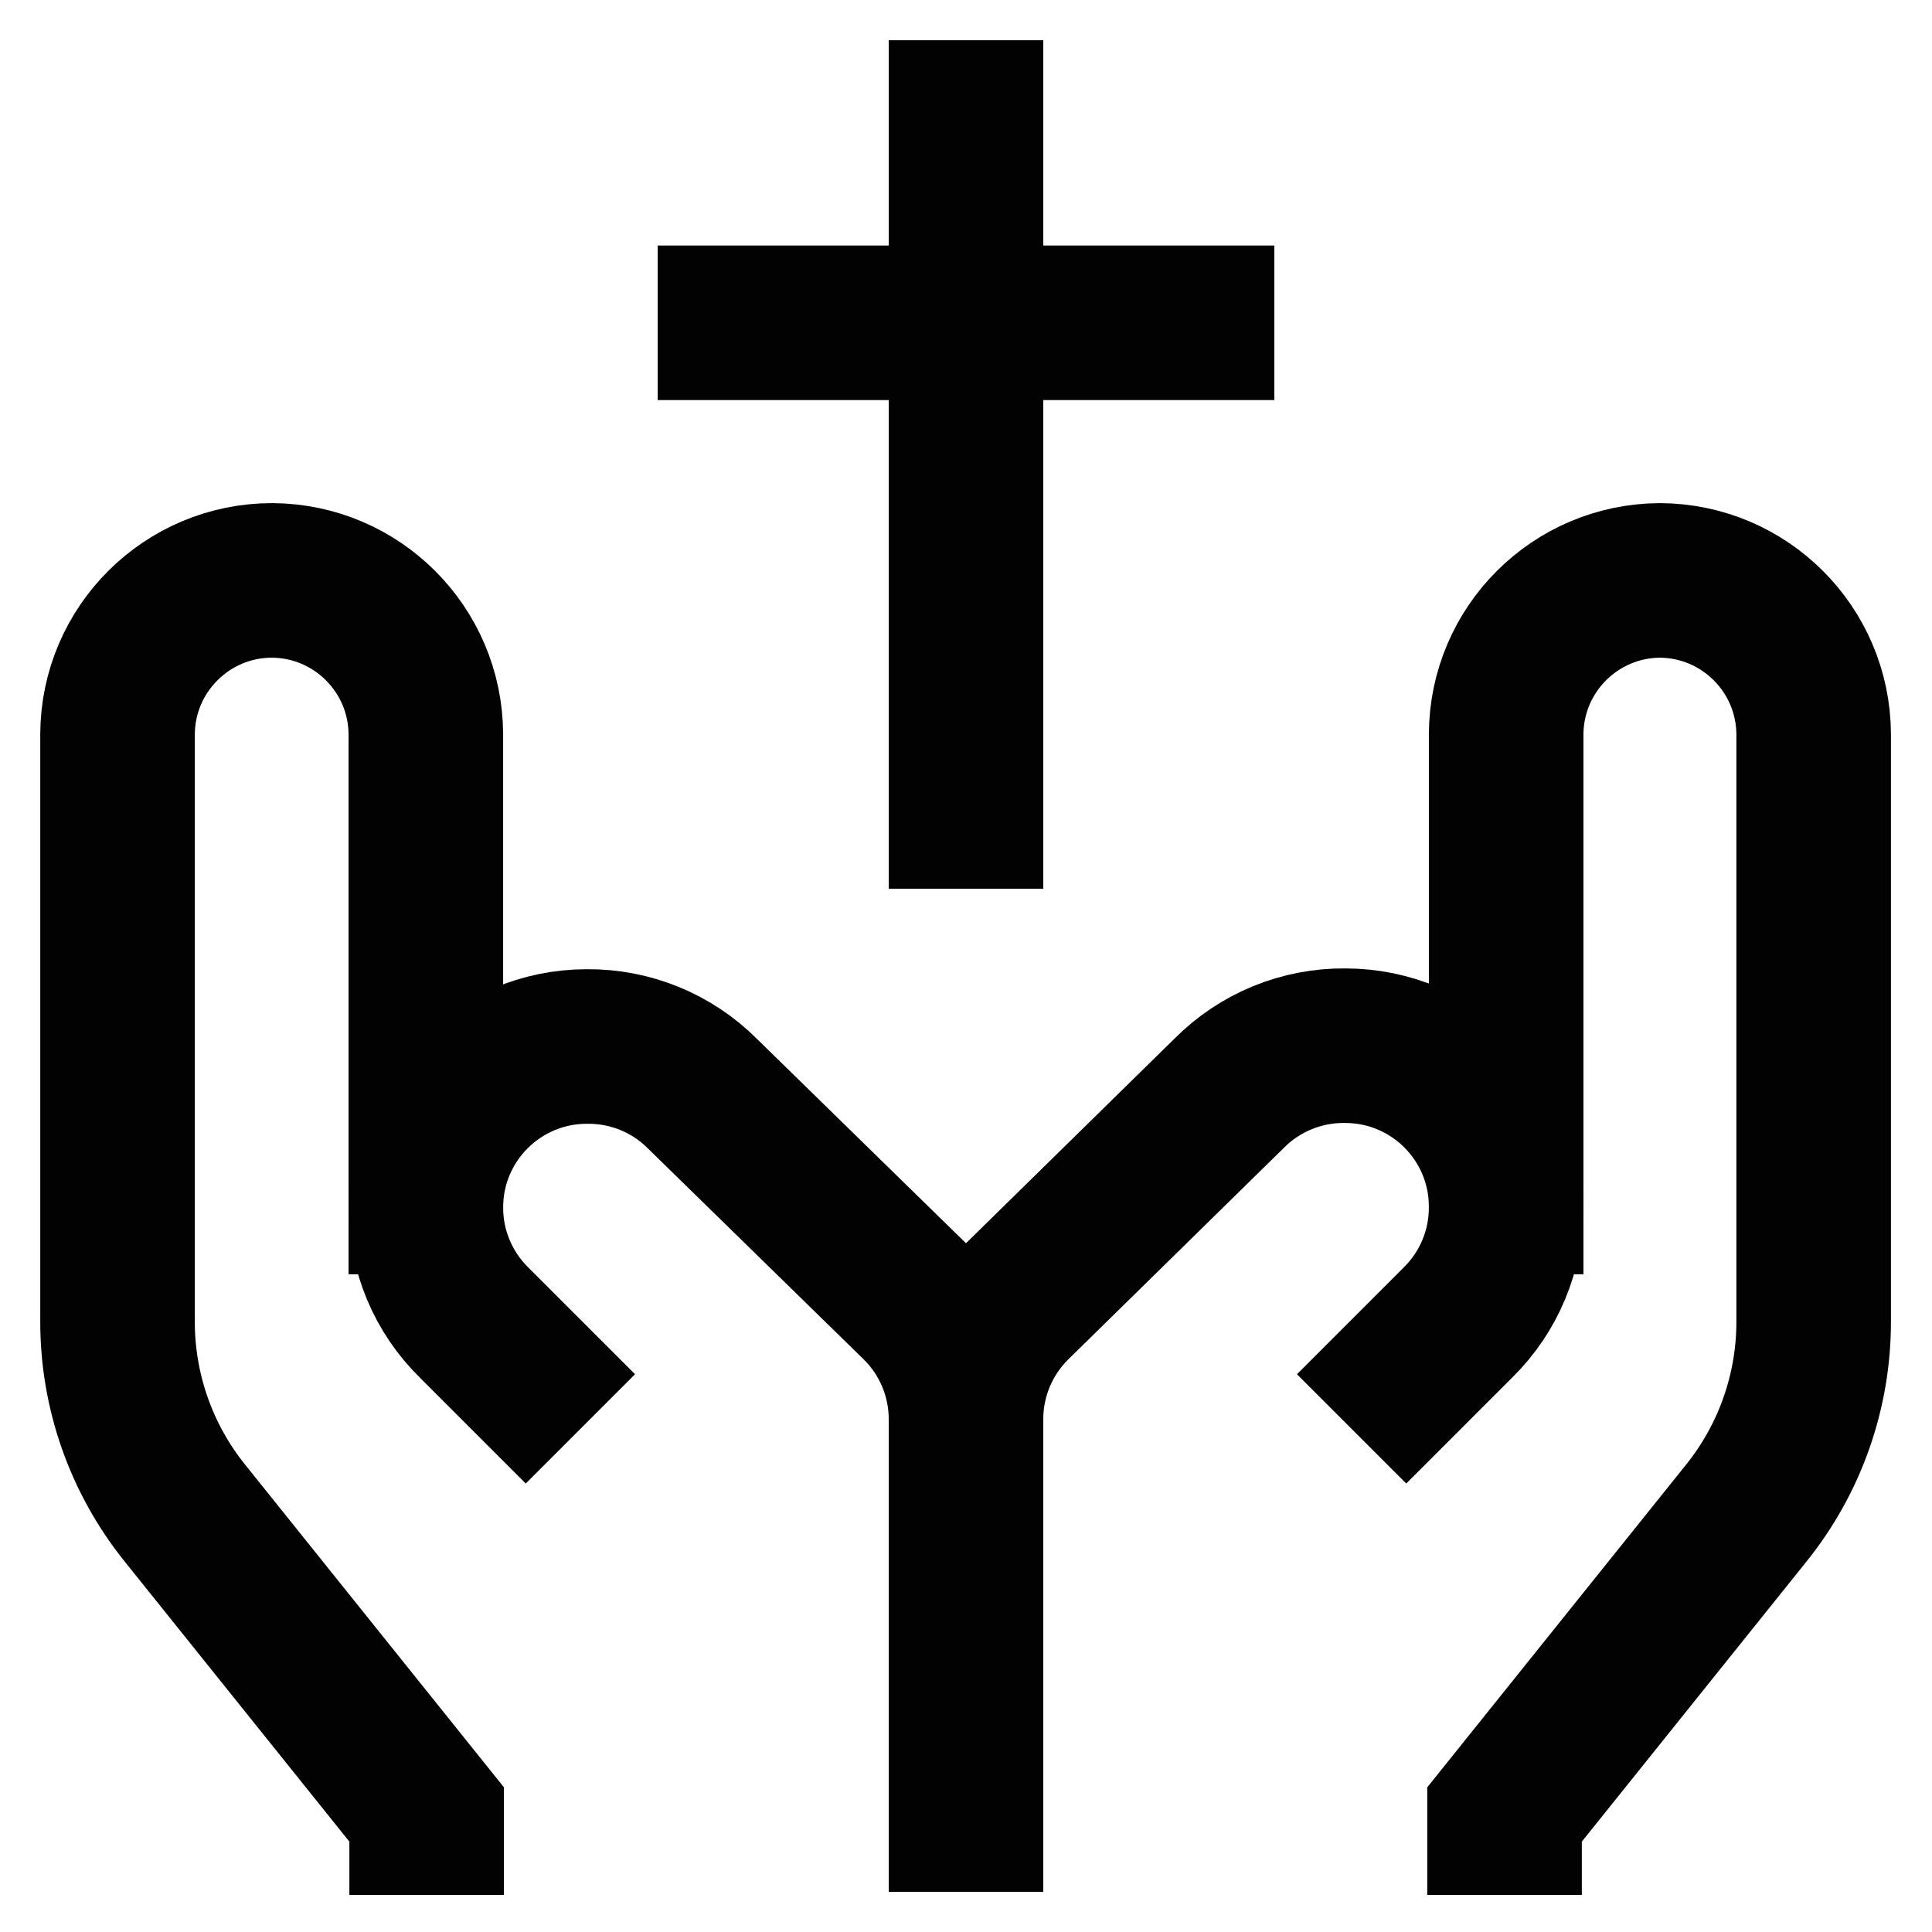
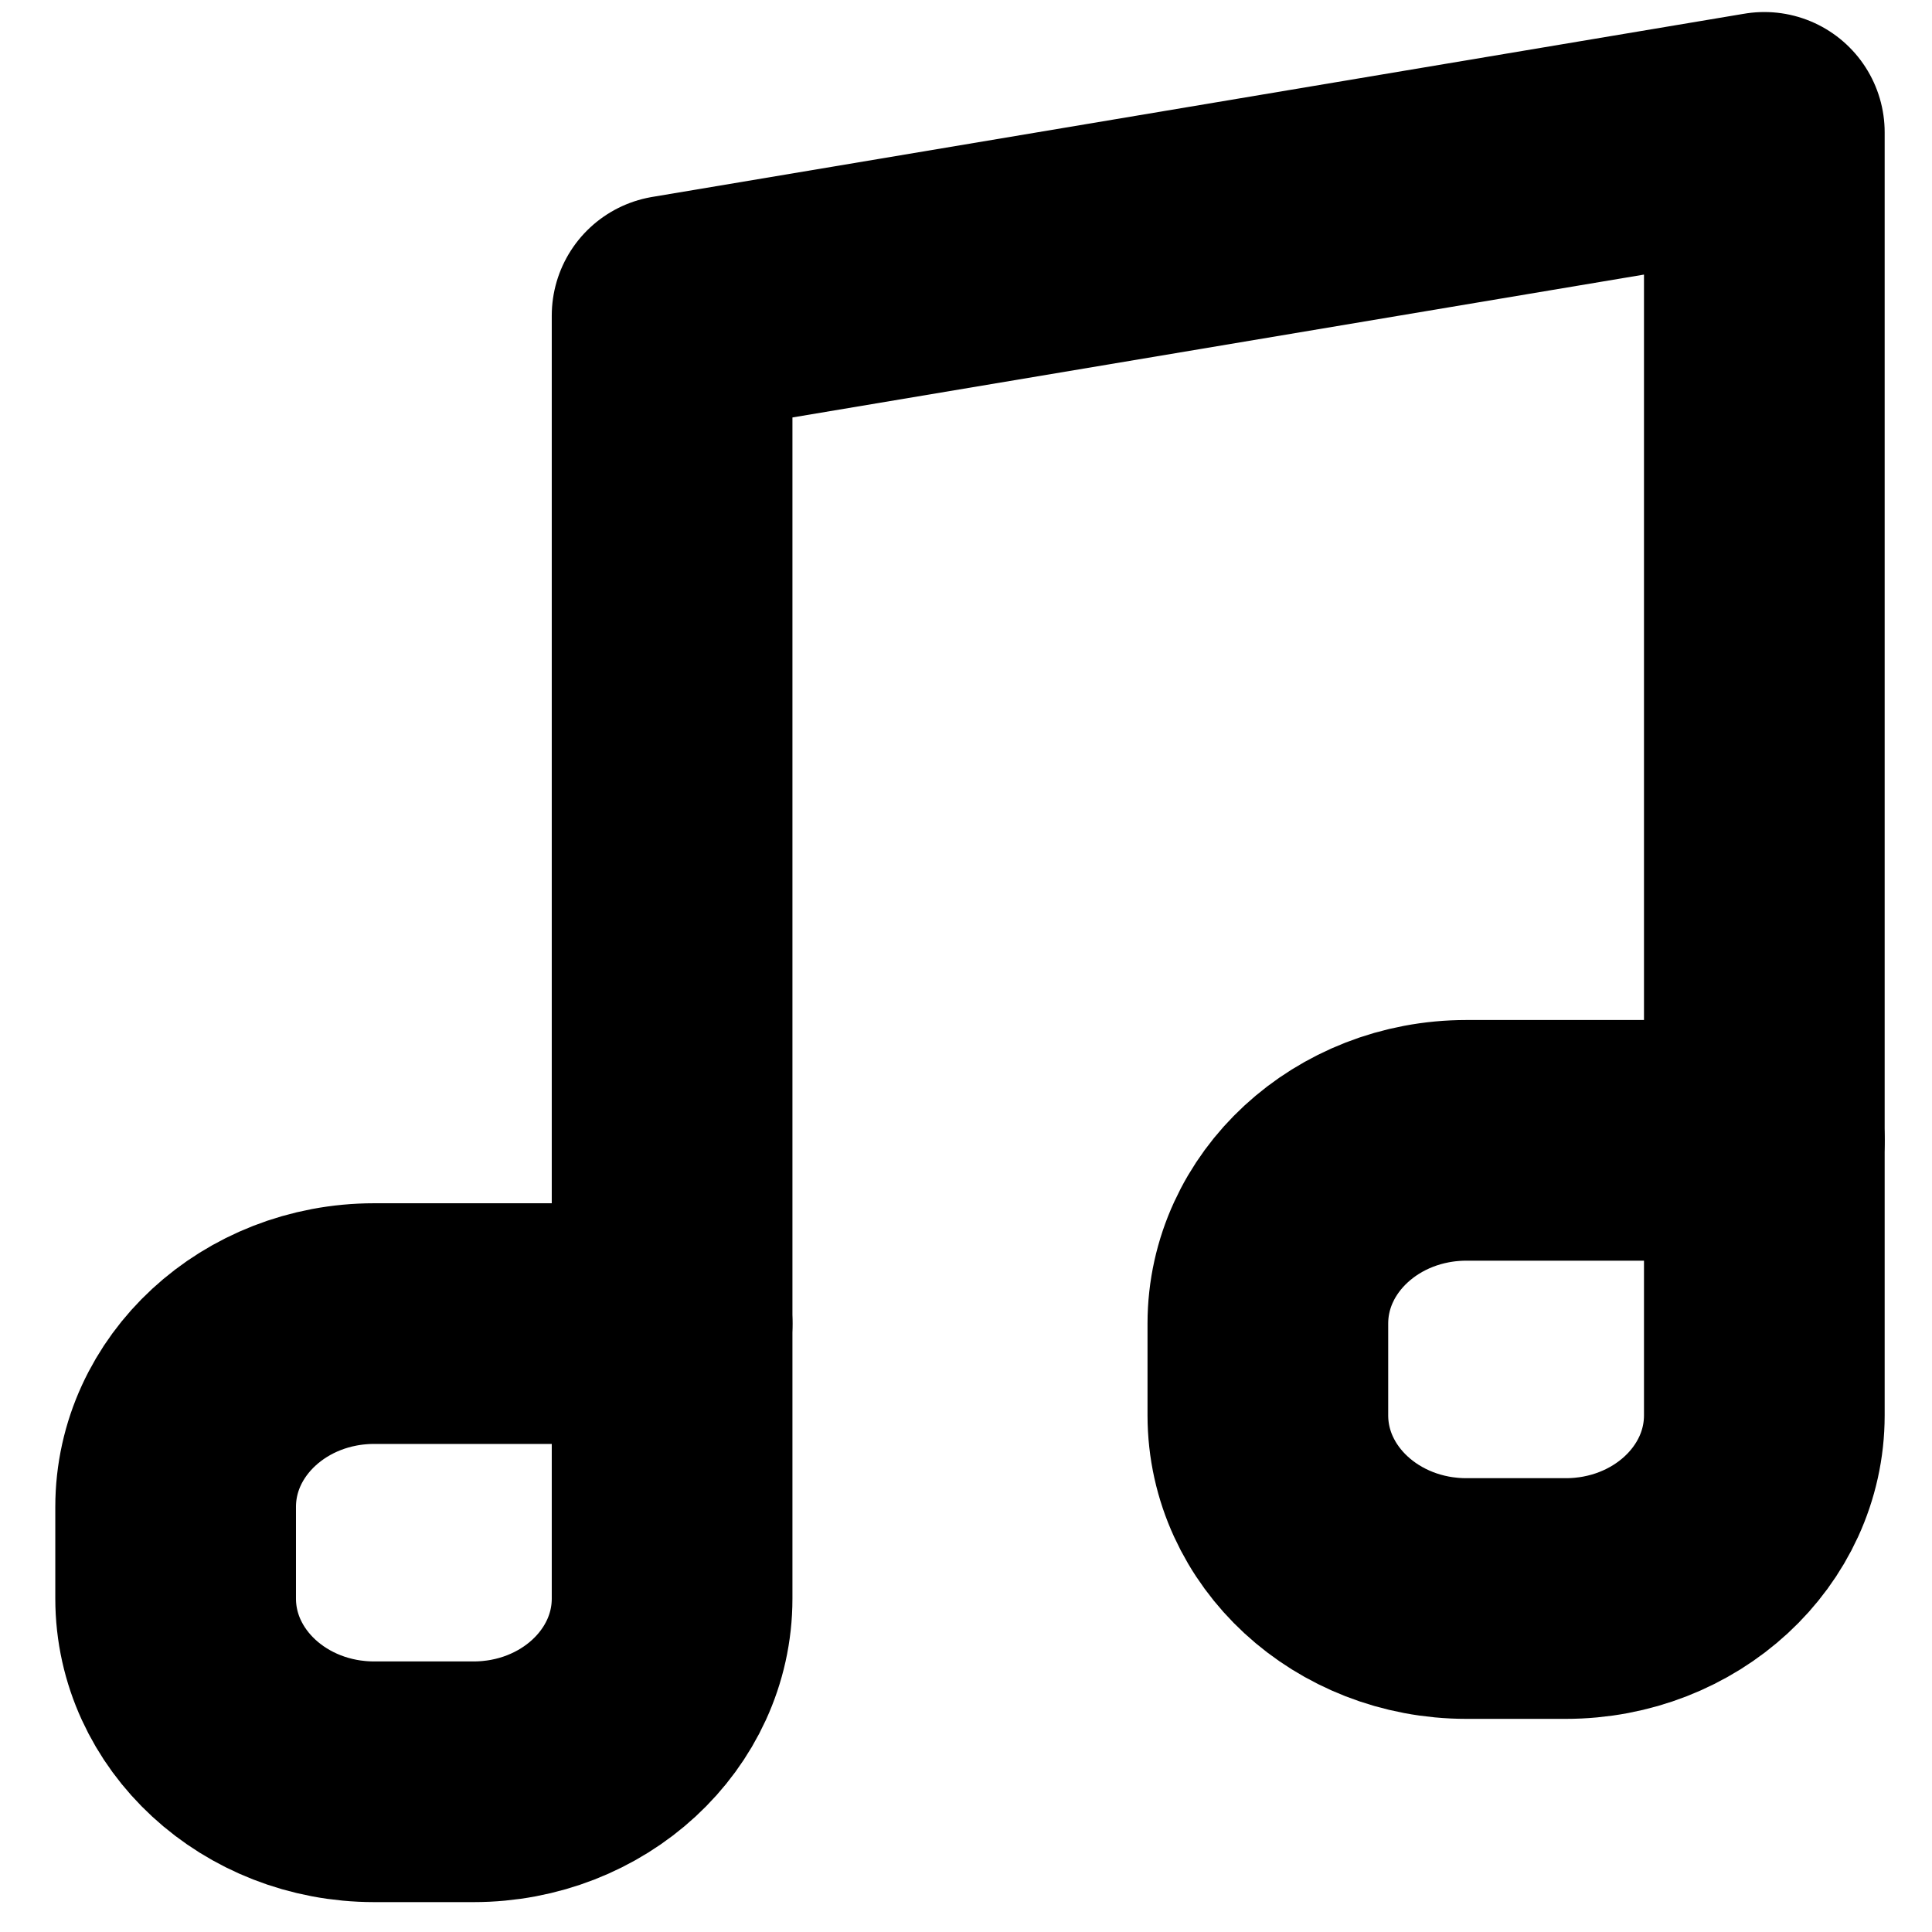
- <svg xmlns="http://www.w3.org/2000/svg" viewBox="0 0 24 24" id="Layer_1" data-name="Layer 1" fill="#000000">
-   <g id="SVGRepo_bgCarrier" stroke-width="0" />
-   <g id="SVGRepo_tracerCarrier" stroke-linecap="round" stroke-linejoin="round" />
-   <g id="SVGRepo_iconCarrier">
-     <defs>
-       <style>.cls-1{fill:none;stroke:#020202;stroke-miterlimit:10;stroke-width:1.92px;}</style>
-     </defs>
-     <path class="cls-1" d="M5.29,15.83V9.12A1.92,1.92,0,0,0,3.38,7.21h0A1.92,1.92,0,0,0,1.46,9.12v7.29A3.79,3.79,0,0,0,2.3,18.8l3,3.74v1" />
-     <path class="cls-1" d="M7.21,17.75,5.89,16.43A2,2,0,0,1,5.29,15h0a2,2,0,0,1,2-2h0a2,2,0,0,1,1.44.59L11.4,16.2a2,2,0,0,1,.6,1.43V23.5" />
-     <path class="cls-1" d="M18.71,15.83V9.12a1.92,1.92,0,0,1,1.91-1.91h0a1.92,1.92,0,0,1,1.91,1.91v7.29a3.79,3.79,0,0,1-.84,2.39l-3,3.74v1" />
-     <path class="cls-1" d="M16.79,17.75l1.32-1.32a2,2,0,0,0,.6-1.44h0a2,2,0,0,0-2-2h0a2,2,0,0,0-1.44.59L12.6,16.2a2,2,0,0,0-.6,1.43V23.5" />
-     <line class="cls-1" x1="12" y1="0.5" x2="12" y2="11.04" />
-     <line class="cls-1" x1="8.17" y1="4.01" x2="15.83" y2="4.01" />
-   </g>
+ <svg xmlns="http://www.w3.org/2000/svg" width="33" height="33" viewBox="0 0 33 33" fill="none">
+   <path d="M30.136 19.478V2.261L11.48 5.391V22.609" stroke="black" stroke-width="4.111" stroke-linecap="round" stroke-linejoin="round" />
+   <path d="M25.048 27.304H26.744C28.617 27.304 30.136 25.903 30.136 24.174V19.478H25.048C23.175 19.478 21.656 20.88 21.656 22.608V24.174C21.656 25.903 23.175 27.304 25.048 27.304Z" stroke="black" stroke-width="4.111" stroke-linecap="round" stroke-linejoin="round" />
+   <path d="M6.392 30.434H8.088C9.961 30.434 11.48 29.033 11.48 27.304V22.608H6.392C4.519 22.608 3 24.01 3 25.739V27.304C3 29.033 4.519 30.434 6.392 30.434Z" stroke="black" stroke-width="4.111" stroke-linecap="round" stroke-linejoin="round" />
</svg>
